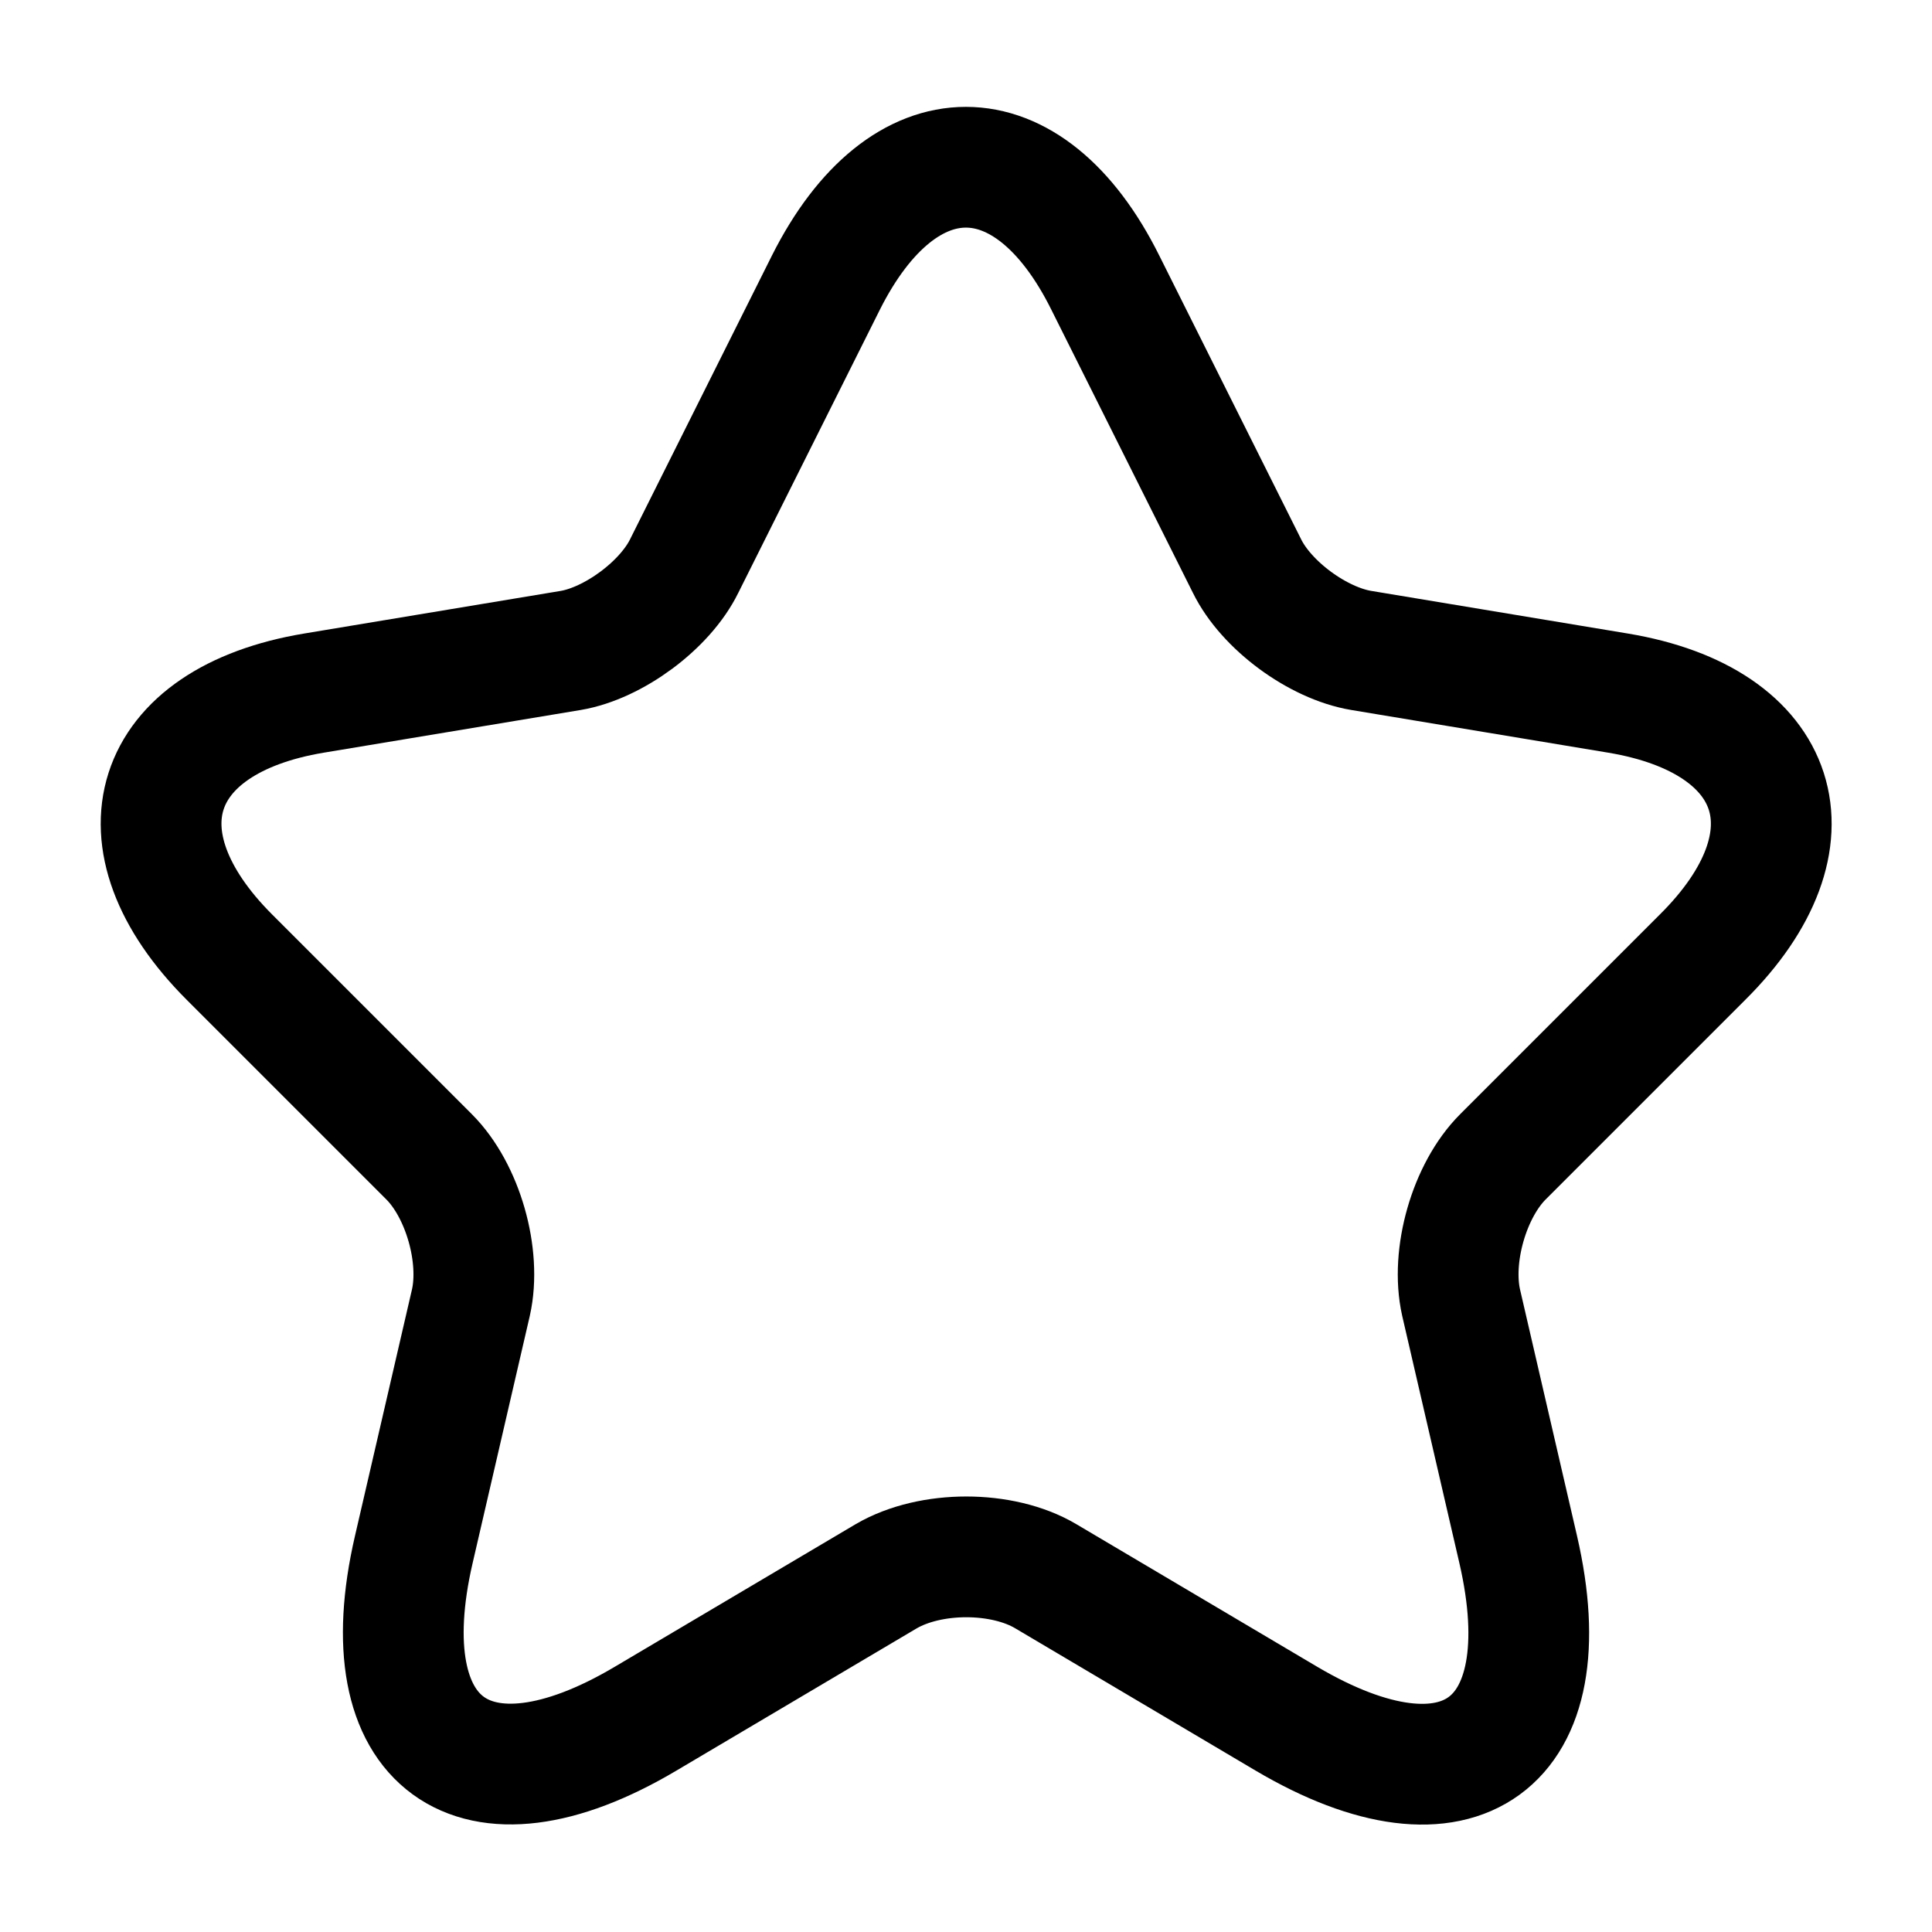
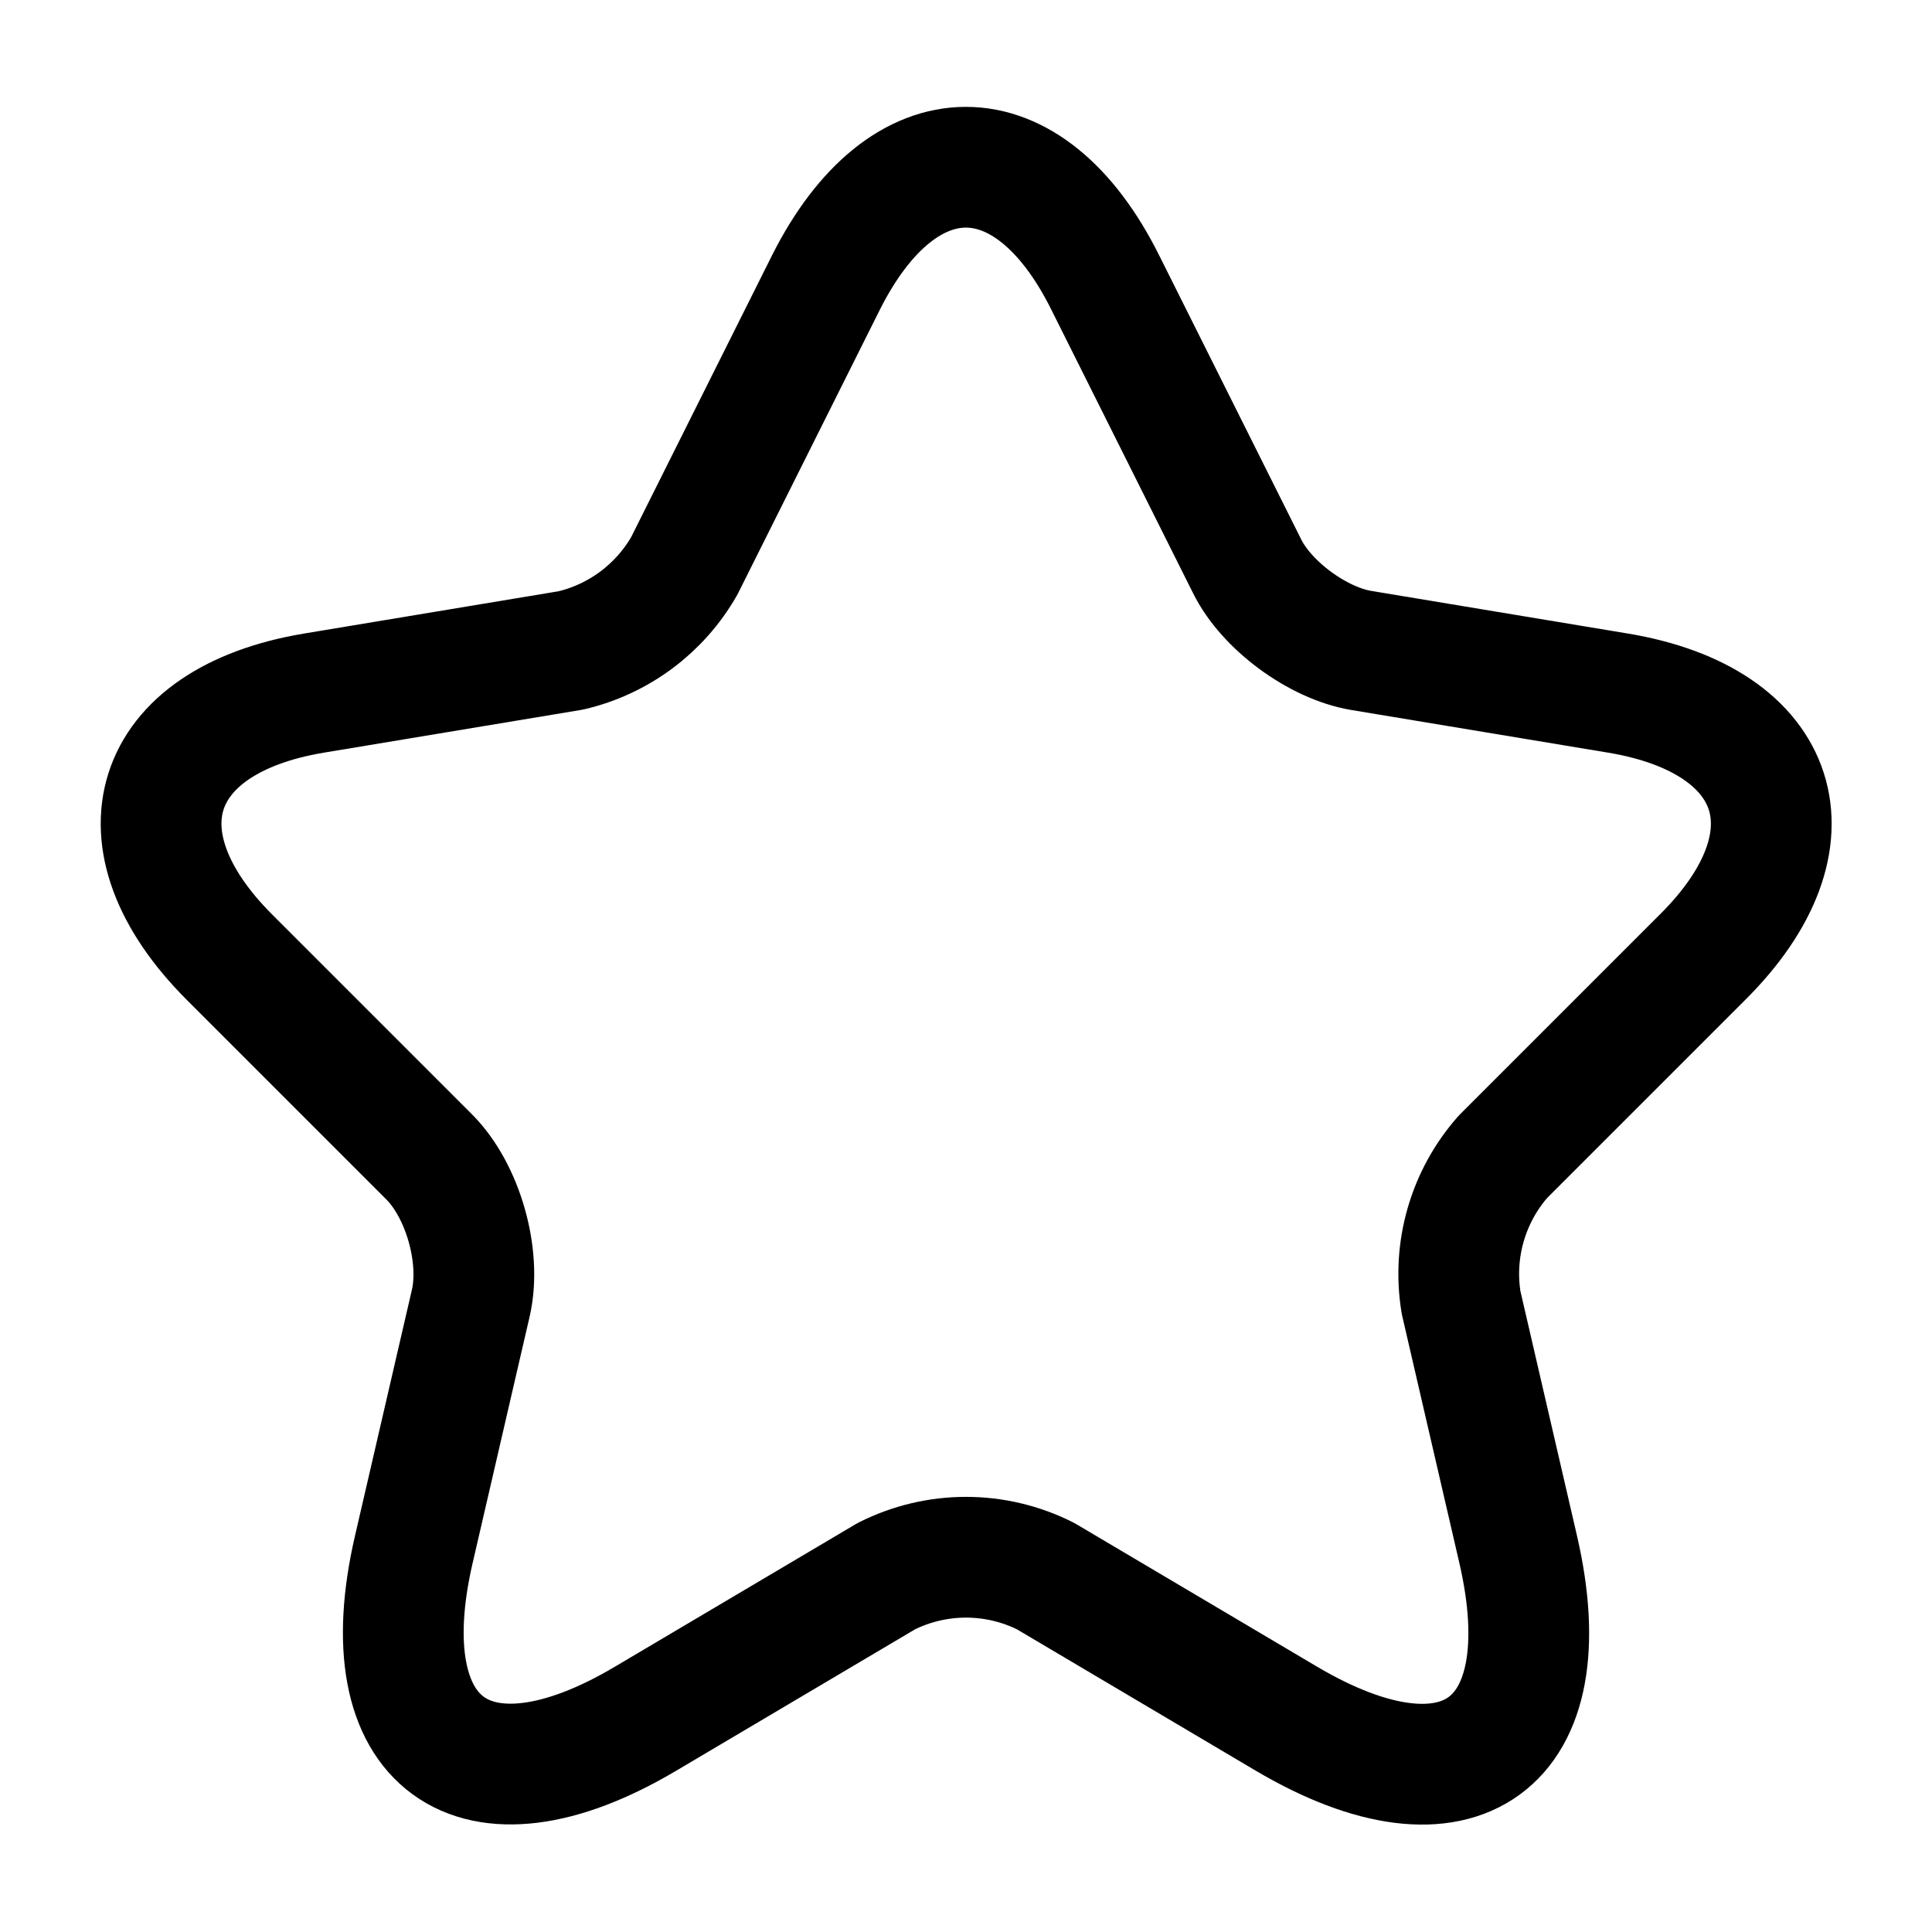
- <svg xmlns="http://www.w3.org/2000/svg" width="20" height="20" viewBox="0 0 24 24" fill="none">
-   <path d="M13.73 3.51L15.49 7.03C15.73 7.52 16.37 7.99 16.91 8.08L20.1 8.61C22.14 8.95 22.62 10.43 21.15 11.89L18.67 14.37C18.25 14.79 18.02 15.6 18.15 16.18L18.86 19.25C19.42 21.68 18.13 22.62 15.98 21.35L12.99 19.58C12.45 19.26 11.56 19.26 11.01 19.58L8.02 21.35C5.88 22.62 4.58 21.67 5.14 19.25L5.85 16.18C5.98 15.6 5.75 14.79 5.33 14.37L2.85 11.89C1.39 10.43 1.86 8.95 3.9 8.61L7.09 8.08C7.62 7.99 8.26 7.52 8.5 7.03L10.26 3.51C11.22 1.6 12.78 1.6 13.73 3.51Z" stroke="currentColor" stroke-width="1.5" stroke-linecap="round" stroke-linejoin="round" />
+ <svg xmlns="http://www.w3.org/2000/svg" width="20" height="20" fill="none" viewBox="0 0 24 24">
+   <path stroke="currentcolor" stroke-linecap="round" stroke-linejoin="round" stroke-width="1.5" d="m13.73 3.51 1.76 3.52c.24.49.88.96 1.42 1.05l3.19.53c2.04.34 2.52 1.82 1.05 3.28l-2.48 2.48a2.2 2.2 0 0 0-.52 1.81l.71 3.07c.56 2.43-.73 3.37-2.88 2.1l-2.99-1.77a2.2 2.2 0 0 0-1.98 0l-2.99 1.77c-2.14 1.27-3.44.32-2.88-2.1l.71-3.07c.13-.58-.1-1.39-.52-1.81l-2.48-2.48c-1.46-1.46-.99-2.94 1.05-3.28l3.19-.53A2.2 2.2 0 0 0 8.5 7.03l1.76-3.52c.96-1.91 2.52-1.91 3.47 0" />
</svg>
